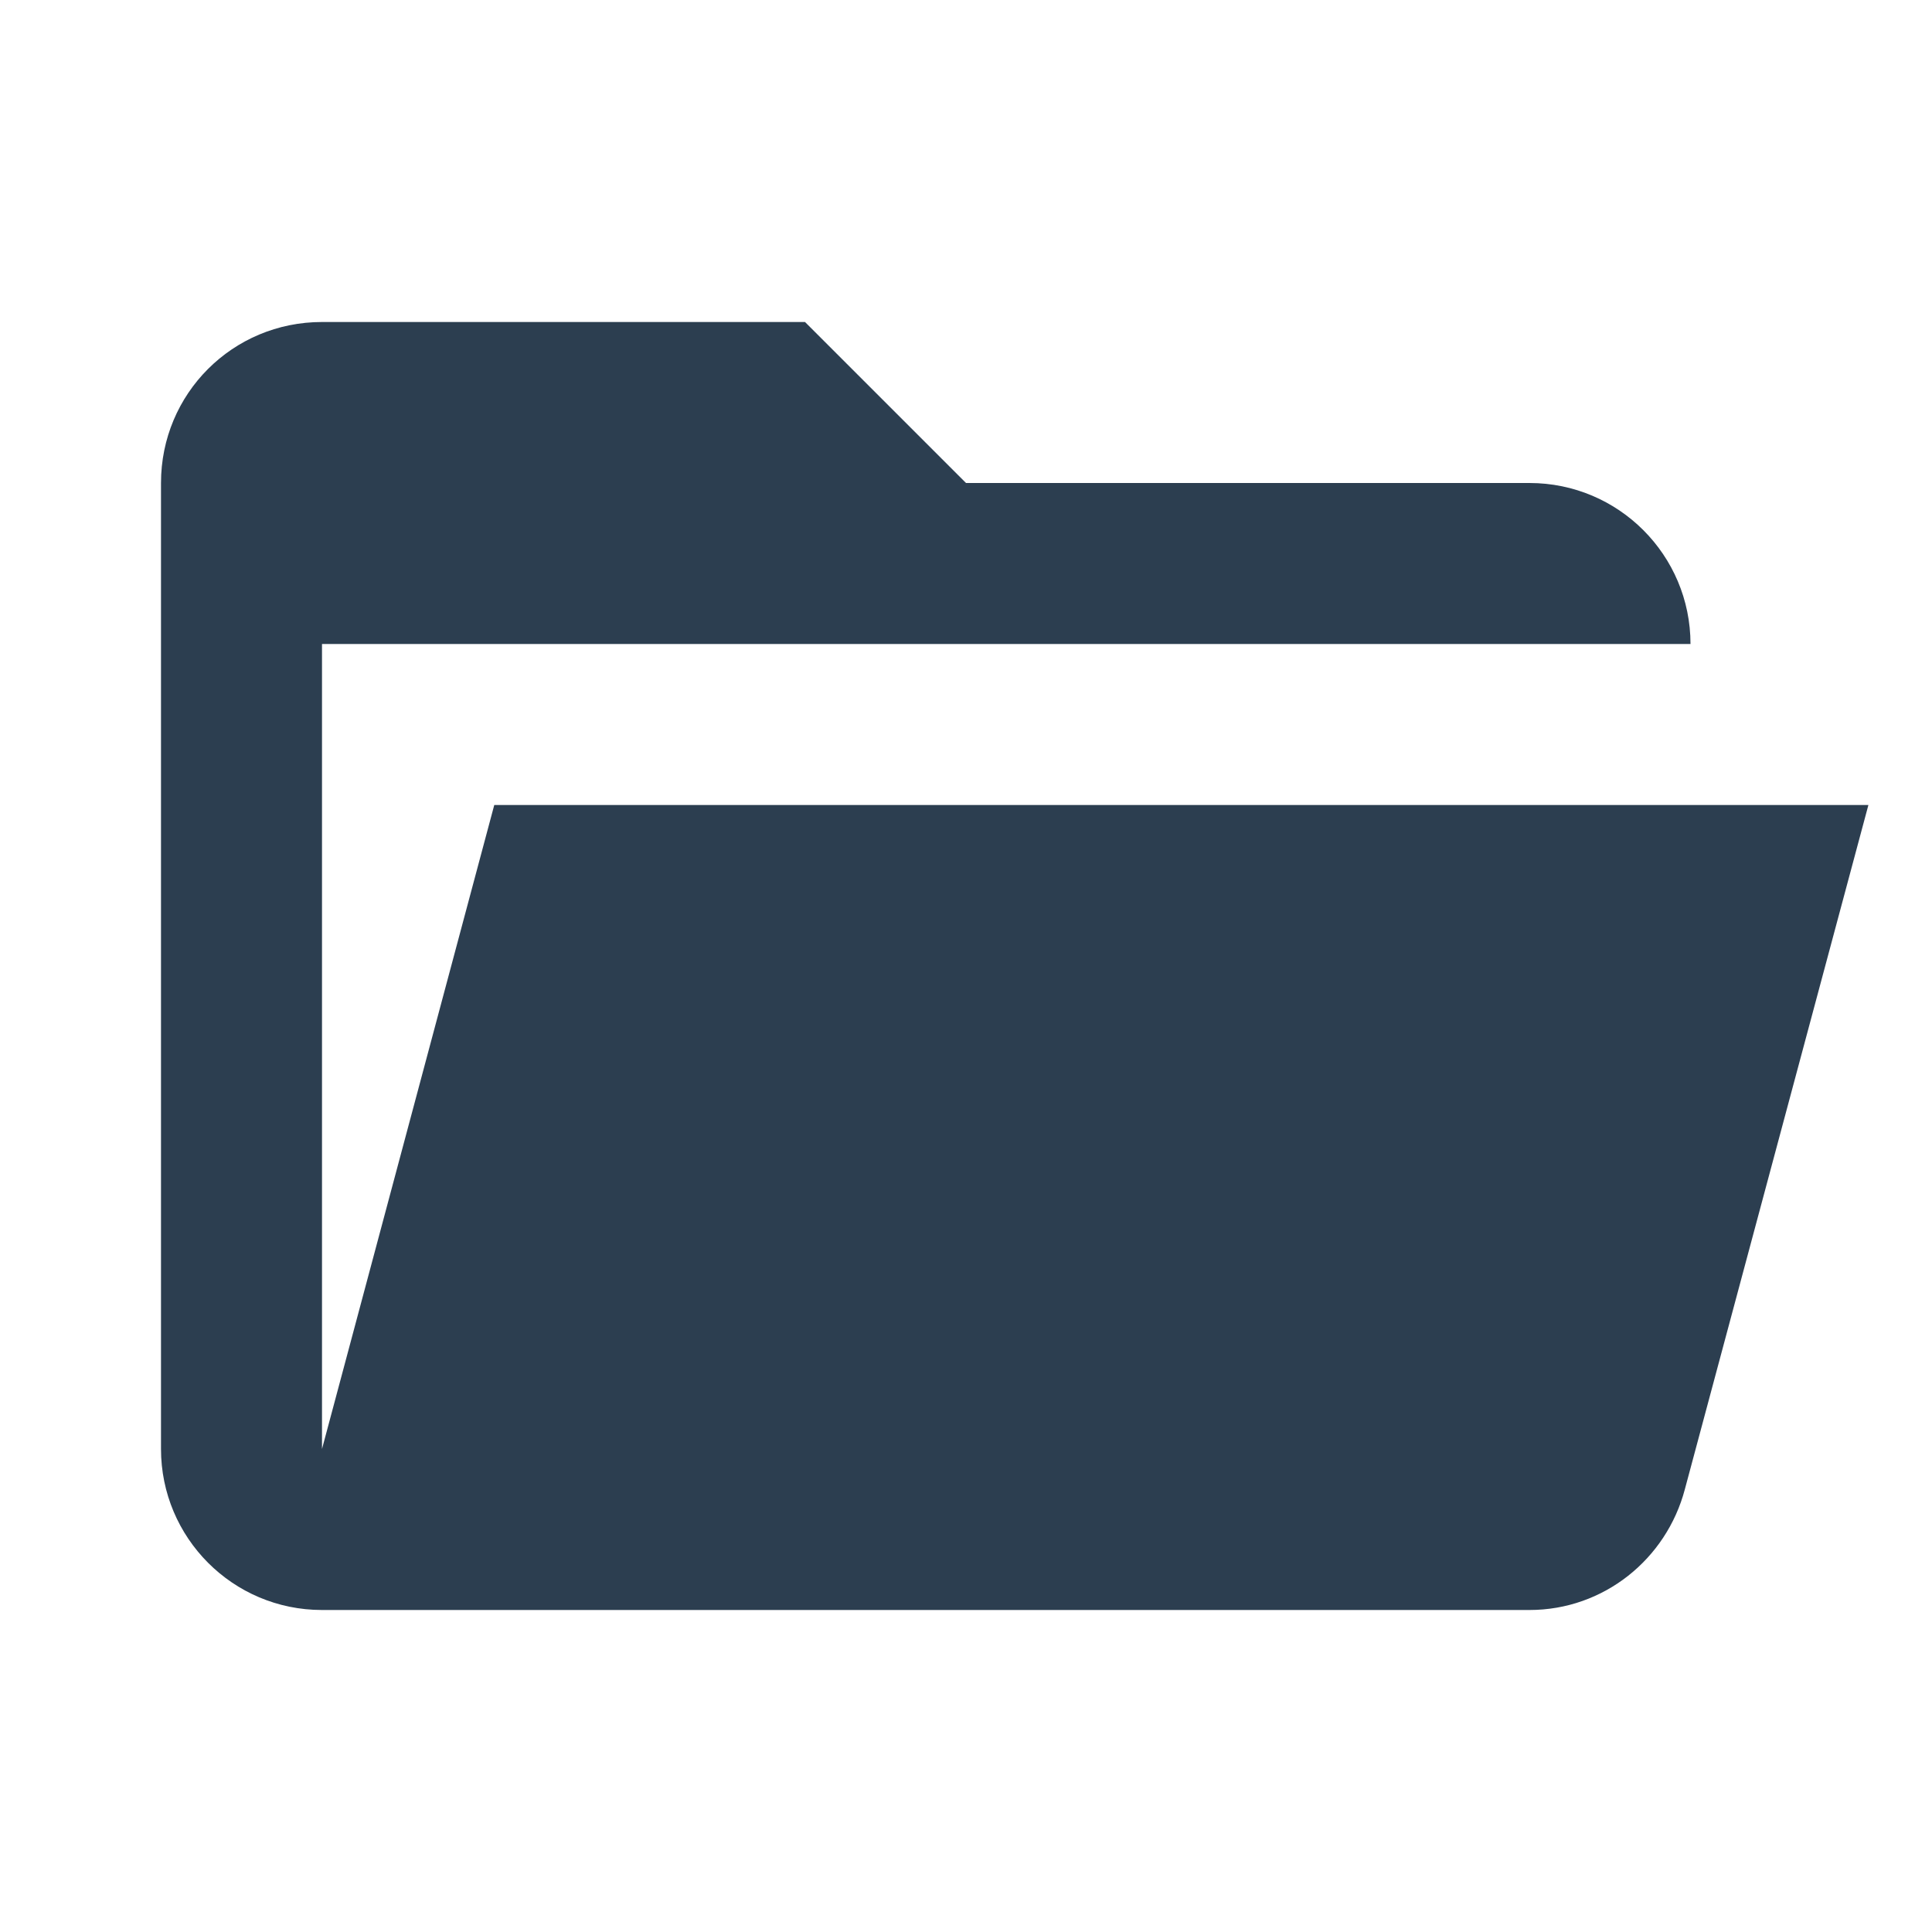
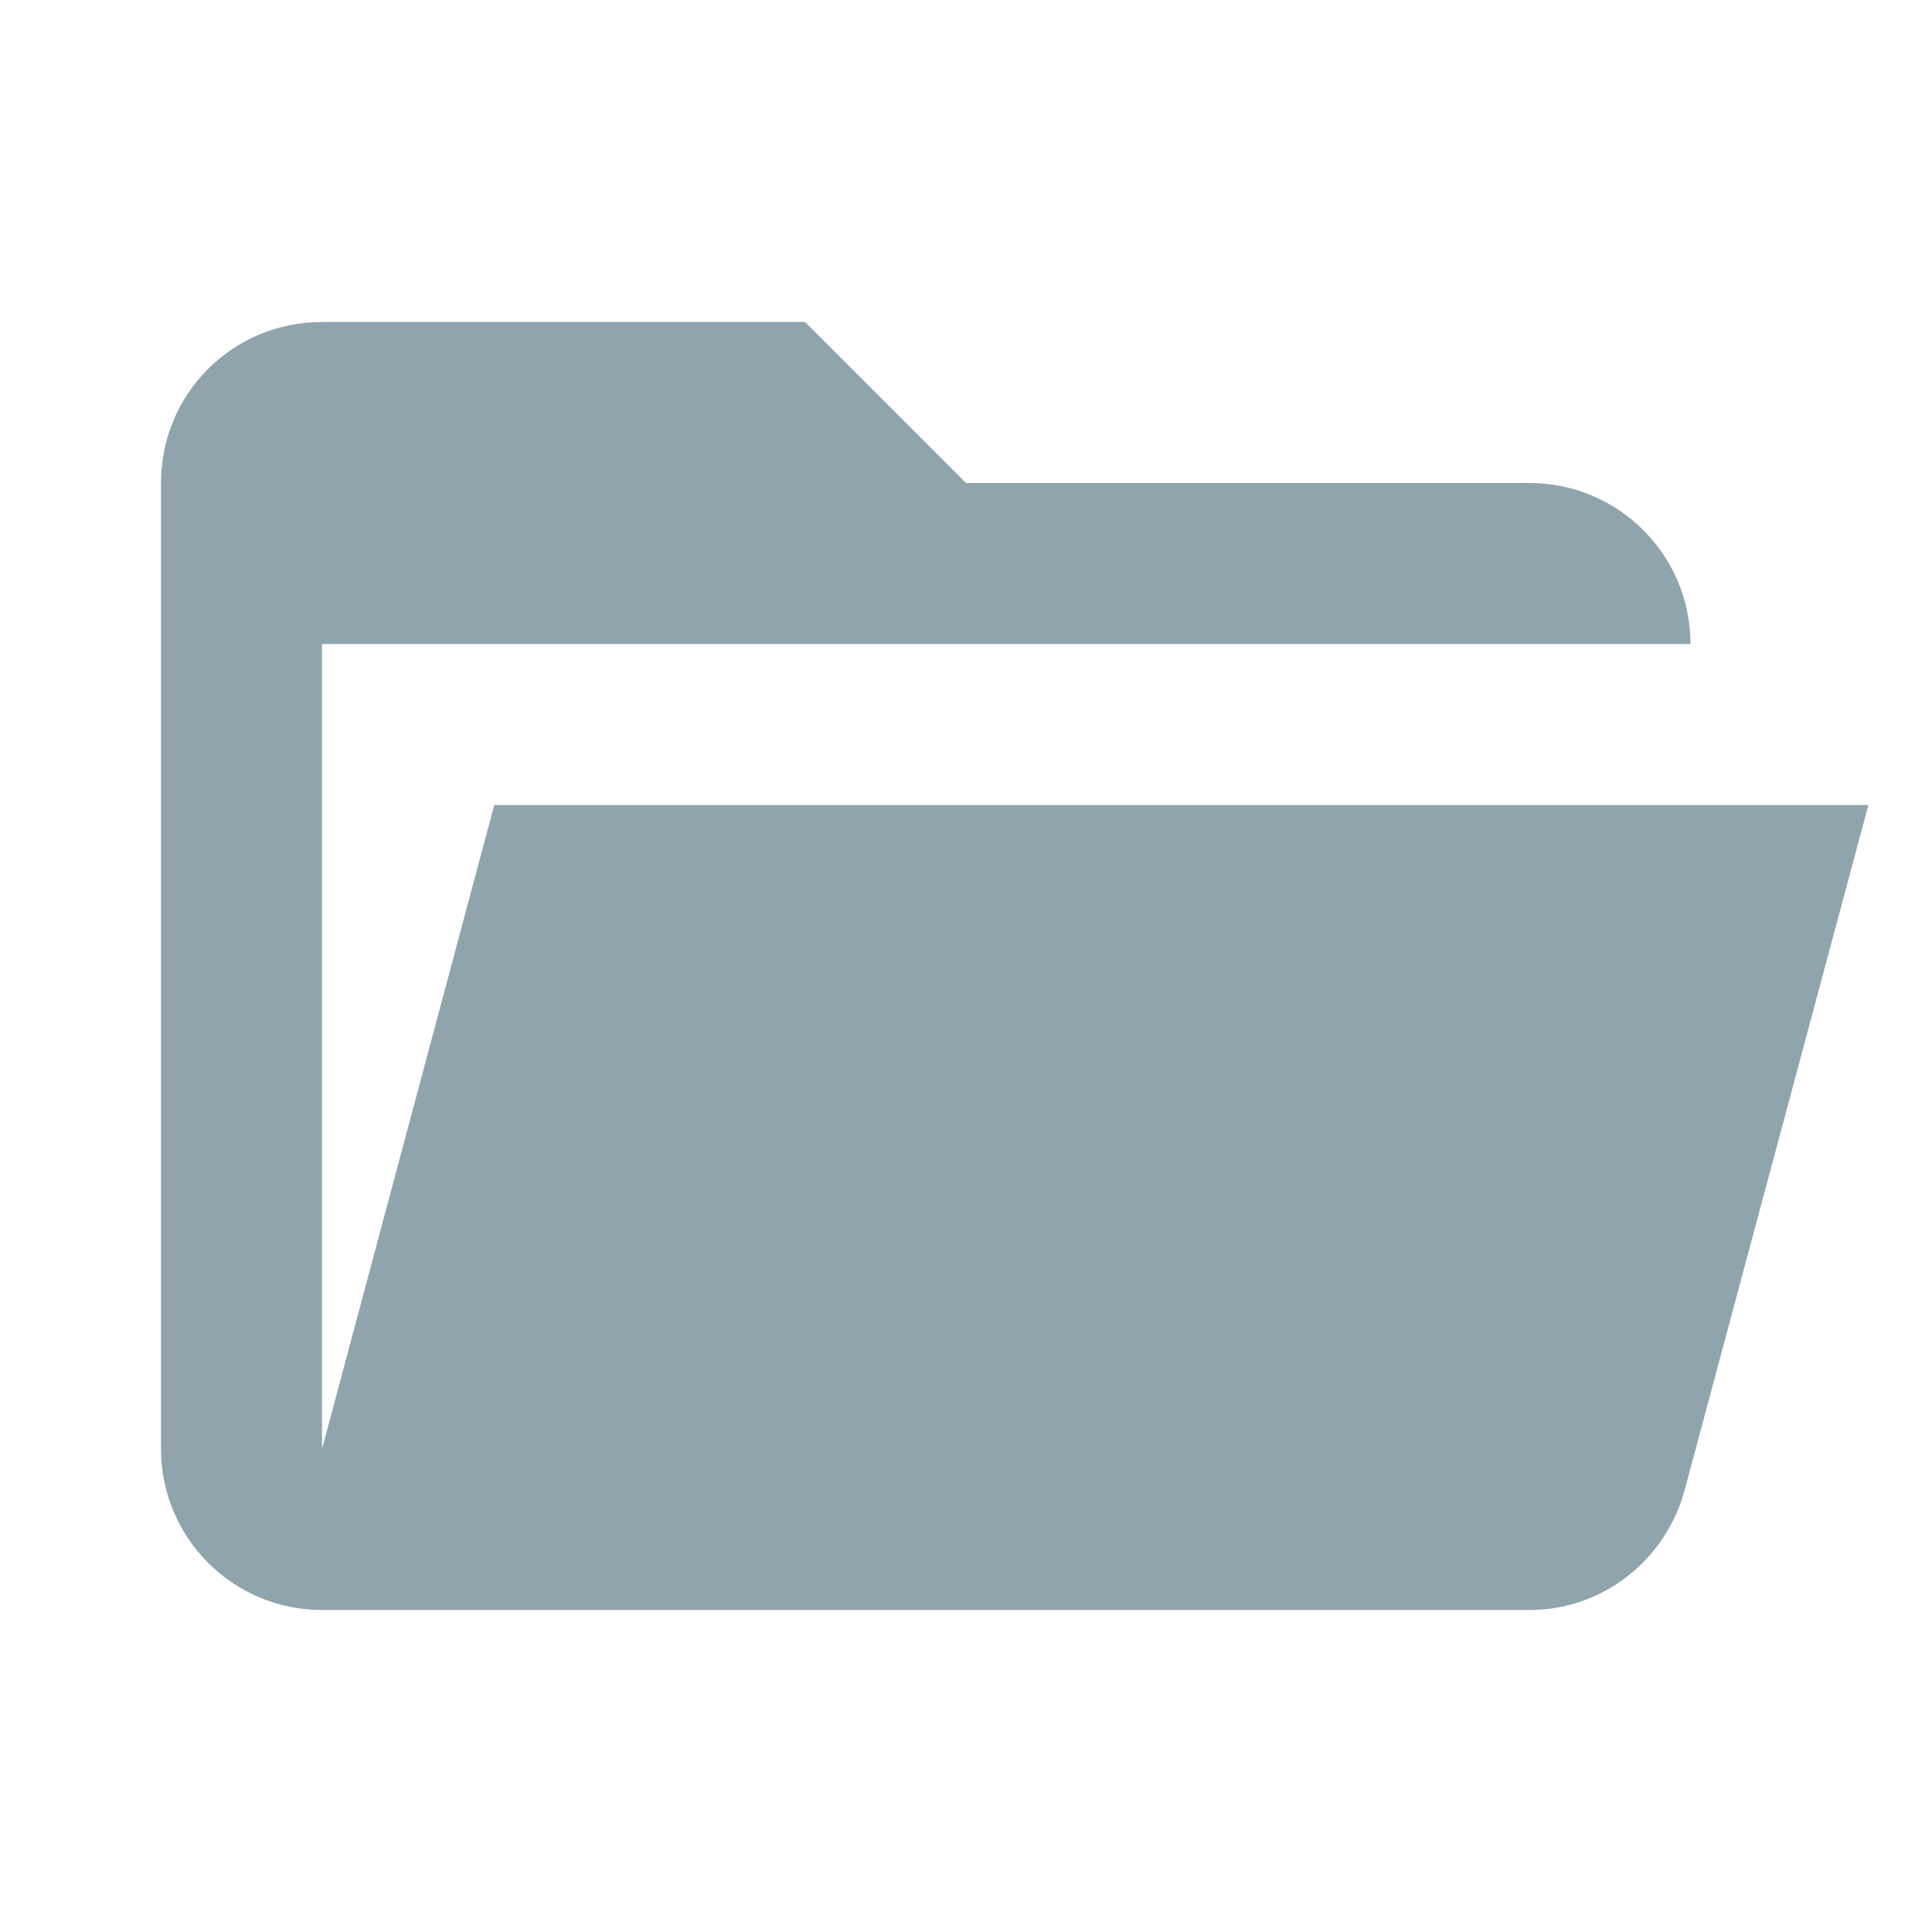
<svg xmlns="http://www.w3.org/2000/svg" viewBox="0 0 24 24">
-   <path d="M19 20H4c-1.11 0-2-.9-2-2V6c0-1.11.89-2 2-2h6l2 2h7a2 2 0 0 1 2 2H4v10l2.14-8h17.07l-2.28 8.5c-.23.87-1.01 1.5-1.93 1.5z" fill="#2c3e50" />
+   <path d="M19 20H4c-1.11 0-2-.9-2-2V6c0-1.11.89-2 2-2h6l2 2h7a2 2 0 0 1 2 2H4v10l2.14-8h17.07l-2.28 8.5c-.23.87-1.01 1.5-1.93 1.5z" fill="#90a4ae" />
</svg>
